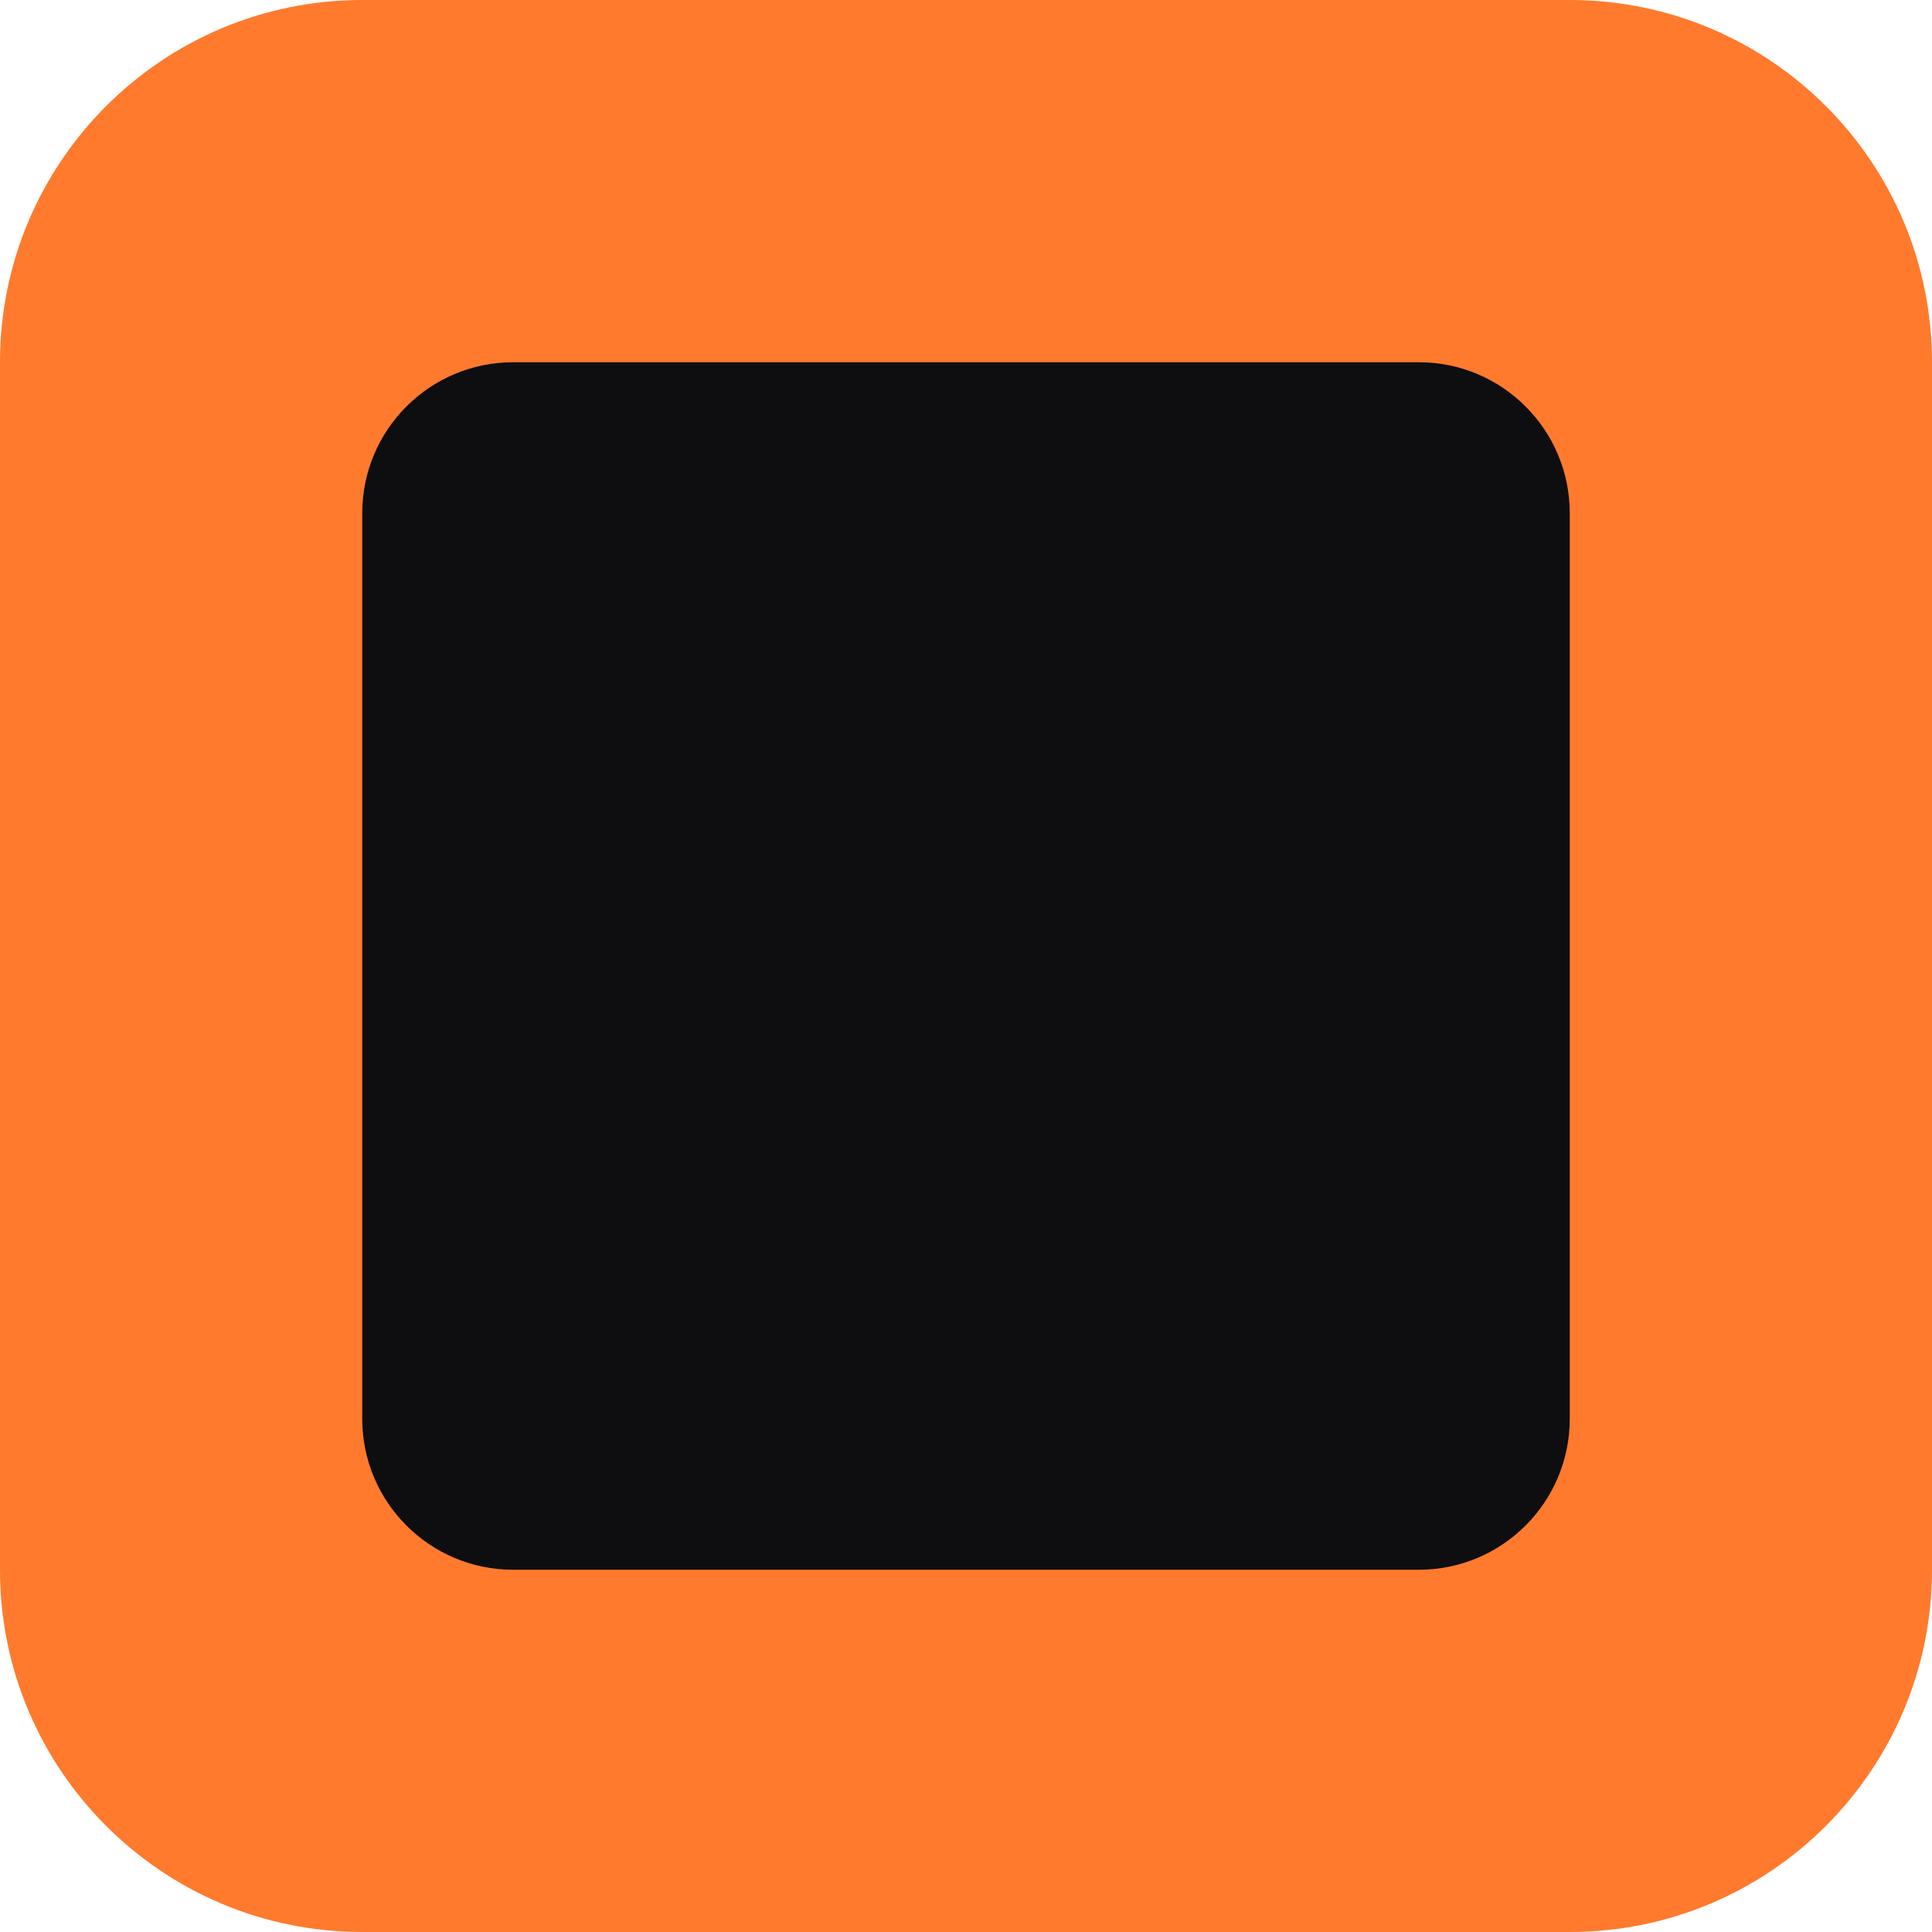
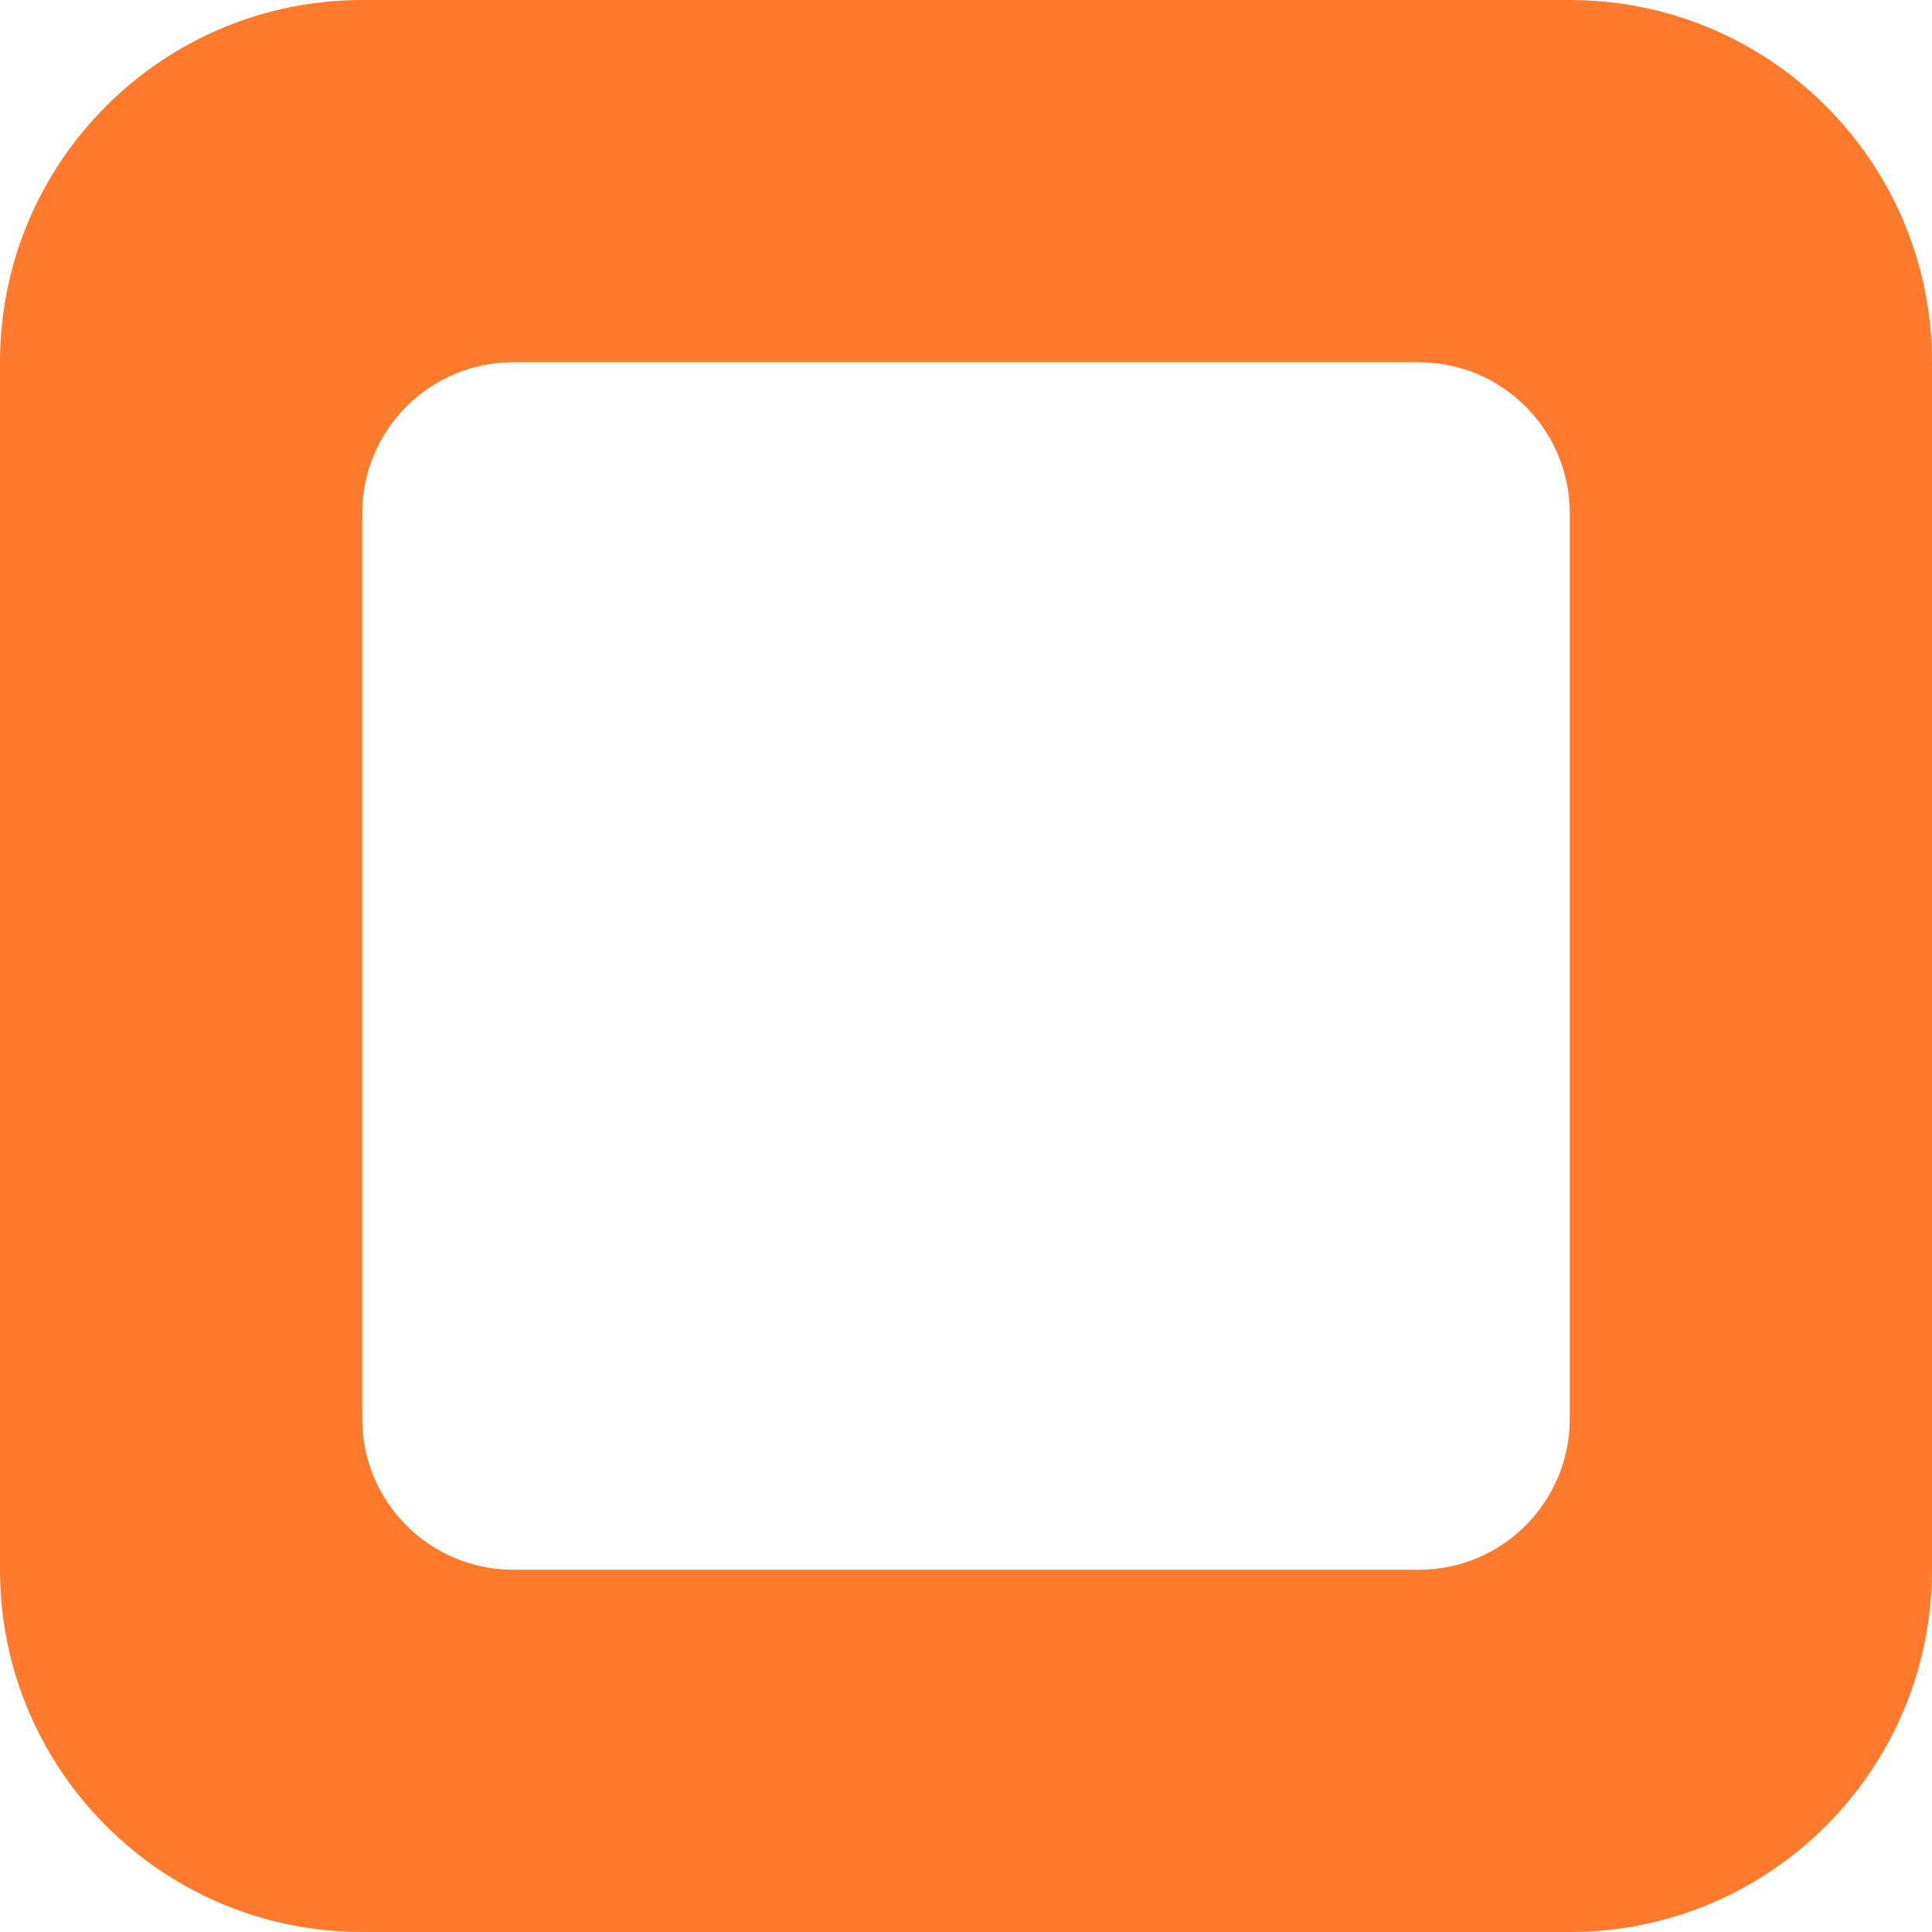
<svg xmlns="http://www.w3.org/2000/svg" viewBox="0 0 64 64" width="64" height="64">
-   <rect x="0" y="0" width="64" height="64" rx="12" ry="12" fill="#FF7A2D" />
-   <rect x="12" y="12" width="40" height="40" rx="5" ry="5" fill="#0E0E10" />
+   <path fill-rule="evenodd" clip-rule="evenodd" fill="#FF7A2D" d="M12 0 H52 A12 12 0 0 1 64 12 V52 A12 12 0 0 1 52 64 H12 A12 12 0 0 1 0 52 V12 A12 12 0 0 1 12 0 Z        M17 12 A5 5 0 0 0 12 17 V47 A5 5 0 0 0 17 52 H47 A5 5 0 0 0 52 47 V17 A5 5 0 0 0 47 12 H17 Z" />
</svg>
